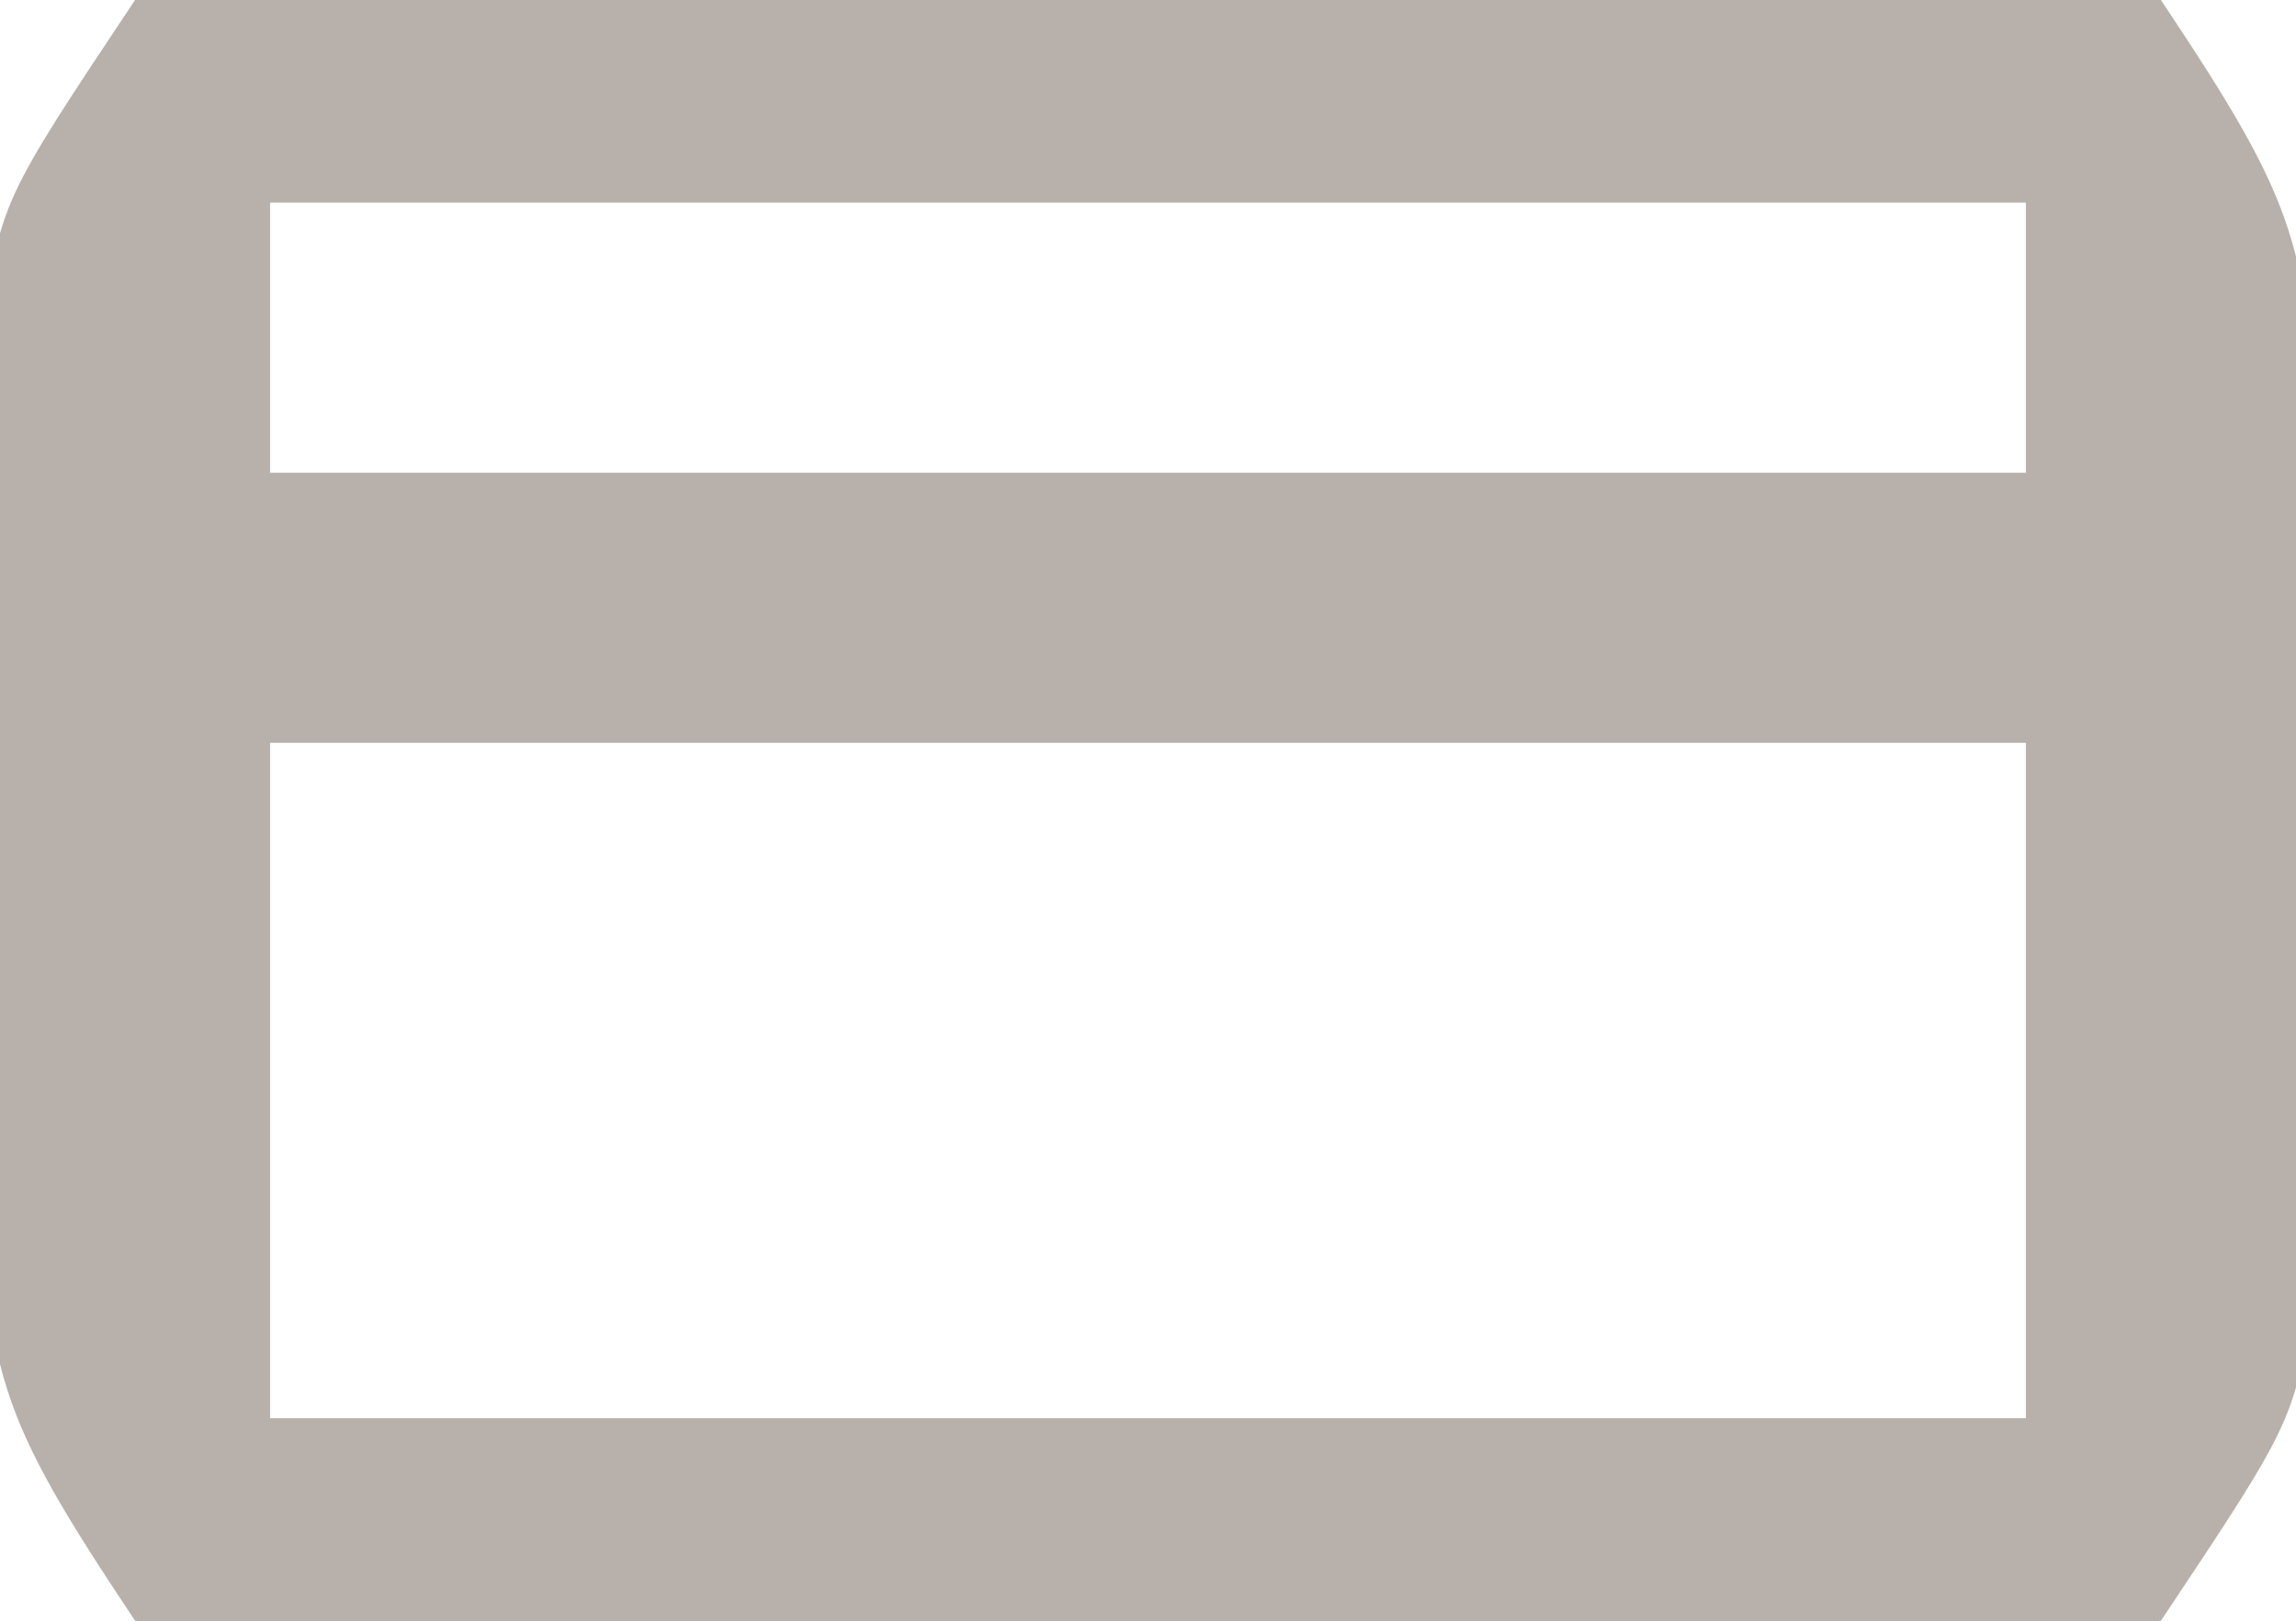
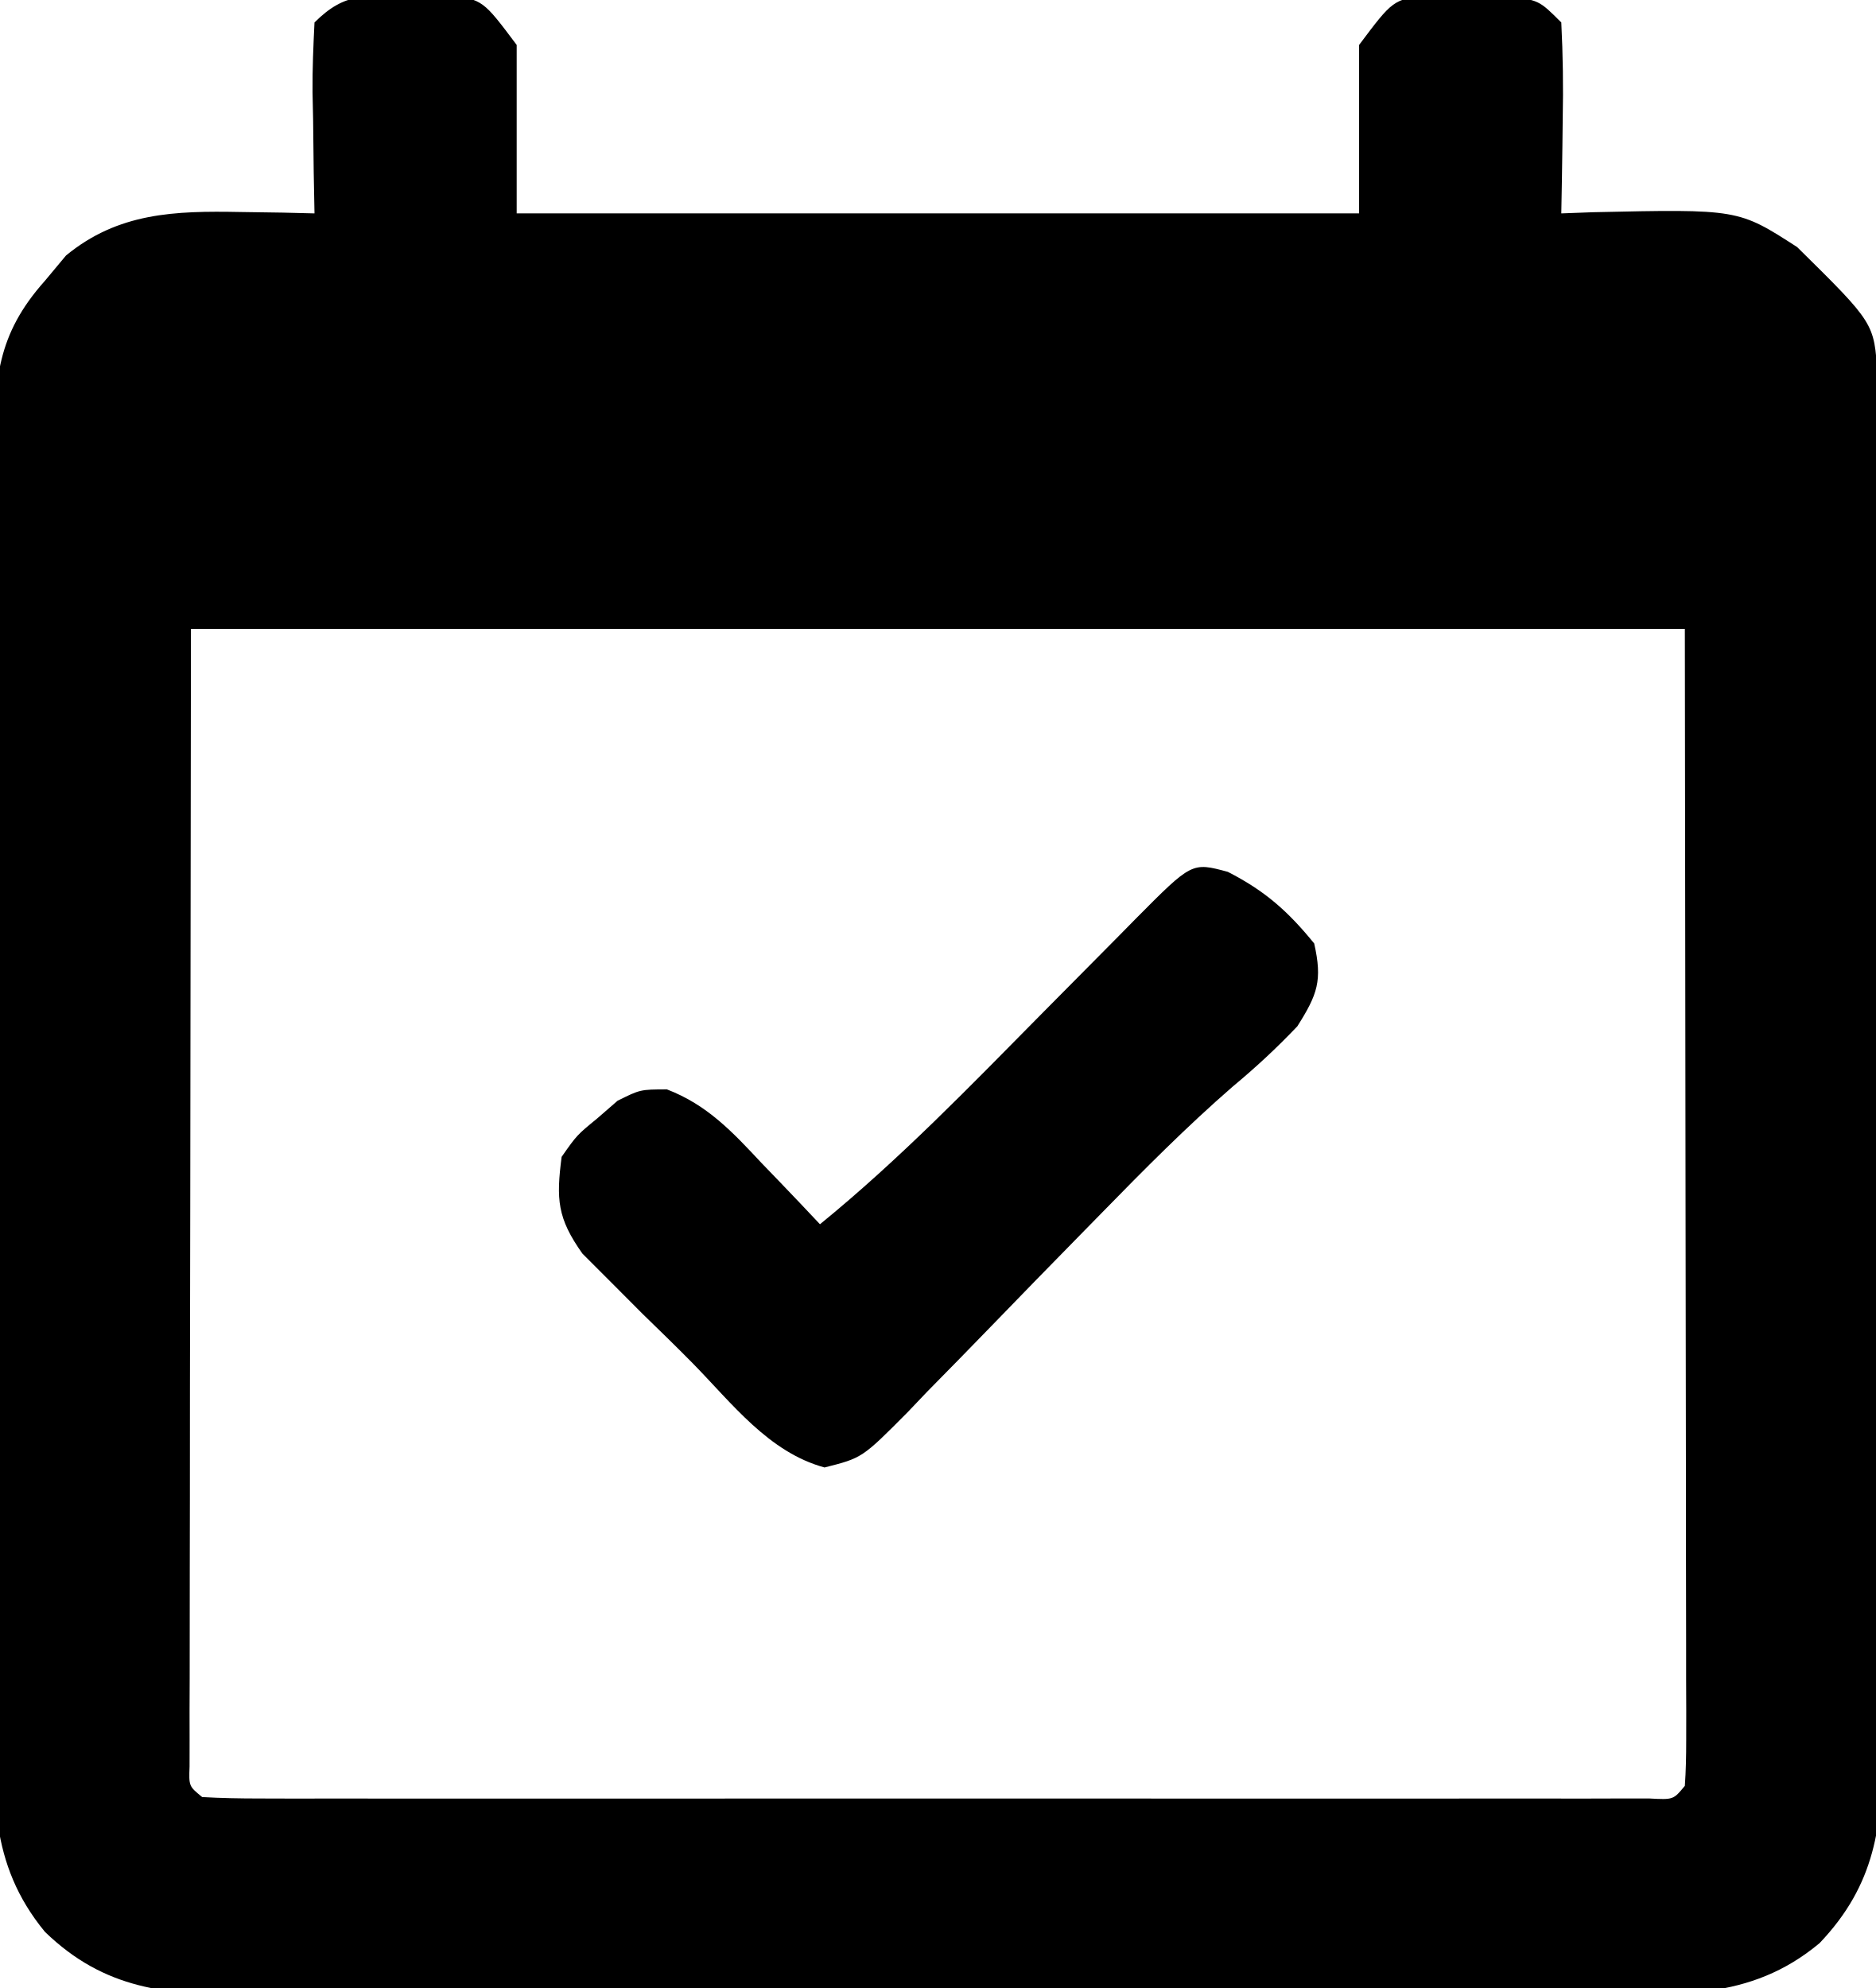
- <svg xmlns="http://www.w3.org/2000/svg" version="1.1" width="34" height="24">
-   <path d="M0 0 C2.949 -0.388 2.949 -0.388 6.688 -0.398 C7.346 -0.401 8.004 -0.404 8.682 -0.407 C10.074 -0.409 11.466 -0.404 12.858 -0.391 C14.992 -0.375 17.124 -0.391 19.258 -0.41 C20.609 -0.408 21.961 -0.404 23.312 -0.398 C24.546 -0.395 25.78 -0.392 27.051 -0.388 C28.511 -0.196 28.511 -0.196 30 0 C32.033 3.05 32.255 3.69 32.266 7.125 C32.269 8.308 32.269 8.308 32.273 9.516 C32.266 10.335 32.258 11.155 32.25 12 C32.262 13.23 32.262 13.23 32.273 14.484 C32.271 15.273 32.268 16.062 32.266 16.875 C32.263 17.594 32.261 18.314 32.259 19.055 C32 21 32 21 30 24 C27.051 24.388 27.051 24.388 23.312 24.398 C22.654 24.401 21.996 24.404 21.318 24.407 C19.926 24.409 18.534 24.404 17.142 24.391 C15.008 24.375 12.876 24.391 10.742 24.41 C9.391 24.408 8.039 24.404 6.688 24.398 C5.454 24.395 4.22 24.392 2.949 24.388 C1.976 24.26 1.003 24.132 0 24 C-2.033 20.95 -2.255 20.31 -2.266 16.875 C-2.268 16.086 -2.271 15.297 -2.273 14.484 C-2.266 13.665 -2.258 12.845 -2.25 12 C-2.258 11.18 -2.265 10.36 -2.273 9.516 C-2.271 8.727 -2.268 7.938 -2.266 7.125 C-2.263 6.406 -2.261 5.686 -2.259 4.945 C-2 3 -2 3 0 0 Z M2 3 C2 4.32 2 5.64 2 7 C10.58 7 19.16 7 28 7 C28 5.68 28 4.36 28 3 C19.42 3 10.84 3 2 3 Z M2 11 C2 14.3 2 17.6 2 21 C10.58 21 19.16 21 28 21 C28 17.7 28 14.4 28 11 C19.42 11 10.84 11 2 11 Z " fill="#B8B1AB" transform="translate(2,0)" />
+ <svg xmlns="http://www.w3.org/2000/svg" version="1.1" width="167" height="177">
+   <path d="M0 0 C1.731 -0.043 1.731 -0.043 3.496 -0.086 C6.562 0.375 6.562 0.375 9.562 4.375 C9.562 9.325 9.562 14.275 9.562 19.375 C34.312 19.375 59.062 19.375 84.562 19.375 C84.562 14.425 84.562 9.475 84.562 4.375 C87.562 0.375 87.562 0.375 90.629 -0.086 C91.783 -0.058 92.936 -0.029 94.125 0 C95.281 0.013 96.438 0.026 97.629 0.039 C100.562 0.375 100.562 0.375 102.562 2.375 C102.708 5.284 102.749 8.095 102.688 11 C102.678 11.802 102.669 12.604 102.66 13.43 C102.637 15.412 102.601 17.393 102.562 19.375 C103.492 19.34 104.421 19.305 105.379 19.27 C118.315 18.986 118.315 18.986 123.562 22.375 C130.431 29.149 130.431 29.149 130.7 33.691 C130.705 34.667 130.711 35.643 130.716 36.649 C130.725 37.768 130.734 38.886 130.742 40.039 C130.749 41.889 130.749 41.889 130.755 43.776 C130.768 45.718 130.768 45.718 130.78 47.698 C130.806 51.999 130.822 56.3 130.836 60.602 C130.841 62.083 130.847 63.564 130.852 65.046 C130.874 71.21 130.892 77.375 130.904 83.539 C130.92 92.367 130.953 101.195 131.01 110.024 C131.049 116.233 131.068 122.443 131.074 128.653 C131.077 132.36 131.089 136.067 131.122 139.774 C131.158 143.916 131.153 148.056 131.146 152.198 C131.162 153.419 131.179 154.64 131.196 155.898 C131.144 162.943 130.548 168.131 125.562 173.375 C119.319 178.595 112.624 177.948 104.768 177.908 C103.371 177.916 101.974 177.924 100.577 177.935 C96.798 177.957 93.019 177.954 89.24 177.945 C86.079 177.94 82.918 177.947 79.758 177.955 C72.298 177.972 64.838 177.968 57.378 177.951 C49.695 177.934 42.012 177.95 34.33 177.983 C27.72 178.009 21.111 178.017 14.502 178.008 C10.56 178.003 6.619 178.005 2.677 178.026 C-1.03 178.044 -4.737 178.038 -8.445 178.014 C-10.445 178.006 -12.445 178.024 -14.445 178.042 C-21.633 177.966 -27.109 177.532 -32.438 172.375 C-37.471 166.255 -37.006 160.053 -36.955 152.375 C-36.962 151.076 -36.969 149.778 -36.976 148.44 C-36.994 144.895 -36.988 141.35 -36.975 137.804 C-36.965 134.086 -36.974 130.368 -36.98 126.65 C-36.988 120.408 -36.978 114.167 -36.959 107.926 C-36.937 100.718 -36.944 93.51 -36.966 86.302 C-36.984 80.103 -36.987 73.904 -36.977 67.705 C-36.97 64.007 -36.969 60.31 -36.983 56.612 C-36.996 52.489 -36.977 48.368 -36.955 44.246 C-36.963 43.025 -36.971 41.805 -36.98 40.548 C-36.916 34.179 -36.746 30.203 -32.438 25.375 C-31.819 24.633 -31.2 23.89 -30.562 23.125 C-25.918 19.3 -20.884 19.14 -15.062 19.25 C-13.817 19.268 -12.572 19.286 -11.289 19.305 C-10.348 19.328 -9.407 19.351 -8.438 19.375 C-8.461 18.171 -8.484 16.967 -8.508 15.727 C-8.527 14.151 -8.545 12.576 -8.562 11 C-8.579 10.206 -8.596 9.412 -8.613 8.594 C-8.631 6.52 -8.541 4.446 -8.438 2.375 C-5.665 -0.398 -3.865 0.043 0 0 Z M-19.438 56.375 C-19.458 73.349 -19.479 90.324 -19.5 107.812 C-19.509 113.181 -19.518 118.549 -19.528 124.08 C-19.531 128.874 -19.531 128.874 -19.533 133.668 C-19.534 135.81 -19.538 137.953 -19.543 140.095 C-19.55 143.332 -19.551 146.569 -19.551 149.806 C-19.555 150.768 -19.558 151.729 -19.562 152.72 C-19.561 153.586 -19.559 154.452 -19.558 155.344 C-19.559 156.103 -19.56 156.862 -19.561 157.643 C-19.625 159.406 -19.625 159.406 -18.438 160.375 C-16.744 160.473 -15.047 160.501 -13.351 160.502 C-11.697 160.506 -11.697 160.506 -10.011 160.511 C-8.791 160.509 -7.571 160.506 -6.314 160.504 C-4.4 160.507 -4.4 160.507 -2.447 160.51 C1.063 160.514 4.573 160.512 8.084 160.509 C11.749 160.507 15.415 160.509 19.081 160.511 C25.238 160.513 31.395 160.51 37.552 160.505 C44.681 160.5 51.809 160.502 58.937 160.507 C65.047 160.512 71.156 160.512 77.266 160.51 C80.919 160.508 84.573 160.508 88.227 160.511 C92.298 160.515 96.369 160.51 100.439 160.504 C102.269 160.507 102.269 160.507 104.136 160.511 C105.238 160.508 106.34 160.505 107.476 160.502 C108.44 160.502 109.403 160.501 110.396 160.501 C112.542 160.617 112.542 160.617 113.562 159.375 C113.658 158.034 113.684 156.689 113.683 155.344 C113.684 154.478 113.686 153.612 113.687 152.72 C113.683 151.758 113.68 150.797 113.676 149.806 C113.676 148.785 113.676 147.764 113.676 146.712 C113.676 143.39 113.668 140.068 113.66 136.746 C113.659 134.702 113.658 132.658 113.657 130.613 C113.652 123.013 113.638 115.413 113.625 107.812 C113.604 90.838 113.584 73.864 113.562 56.375 C69.672 56.375 25.782 56.375 -19.438 56.375 Z " fill="#000000" transform="translate(36.4375,-0.375)" />
+   <path d="M0 0 C3.309 1.693 5.342 3.493 7.688 6.375 C8.43 9.677 7.989 10.898 6.188 13.75 C4.308 15.723 2.525 17.375 0.449 19.105 C-3.663 22.677 -7.46 26.508 -11.262 30.402 C-11.886 31.04 -12.511 31.677 -13.155 32.334 C-15.772 35.005 -18.388 37.678 -20.985 40.369 C-22.899 42.35 -24.829 44.315 -26.762 46.277 C-27.345 46.89 -27.929 47.502 -28.53 48.133 C-32.554 52.183 -32.554 52.183 -35.904 53.03 C-40.884 51.676 -44.139 47.318 -47.662 43.732 C-49.119 42.256 -50.603 40.811 -52.092 39.367 C-53.479 37.975 -53.479 37.975 -54.895 36.555 C-55.742 35.706 -56.59 34.858 -57.464 33.984 C-59.699 30.83 -59.801 29.162 -59.312 25.375 C-57.957 23.441 -57.957 23.441 -56.125 21.938 C-55.533 21.423 -54.942 20.909 -54.332 20.379 C-52.312 19.375 -52.312 19.375 -49.938 19.367 C-46.328 20.753 -44.087 23.171 -41.5 25.938 C-40.998 26.458 -40.496 26.978 -39.979 27.514 C-38.747 28.792 -37.529 30.082 -36.312 31.375 C-29.223 25.599 -22.919 19.059 -16.5 12.562 C-14.246 10.282 -11.989 8.005 -9.73 5.73 C-8.959 4.946 -8.959 4.946 -8.171 4.146 C-3.196 -0.864 -3.196 -0.864 0 0 Z " fill="#000000" transform="translate(109.3125,77.625)" />
</svg>
